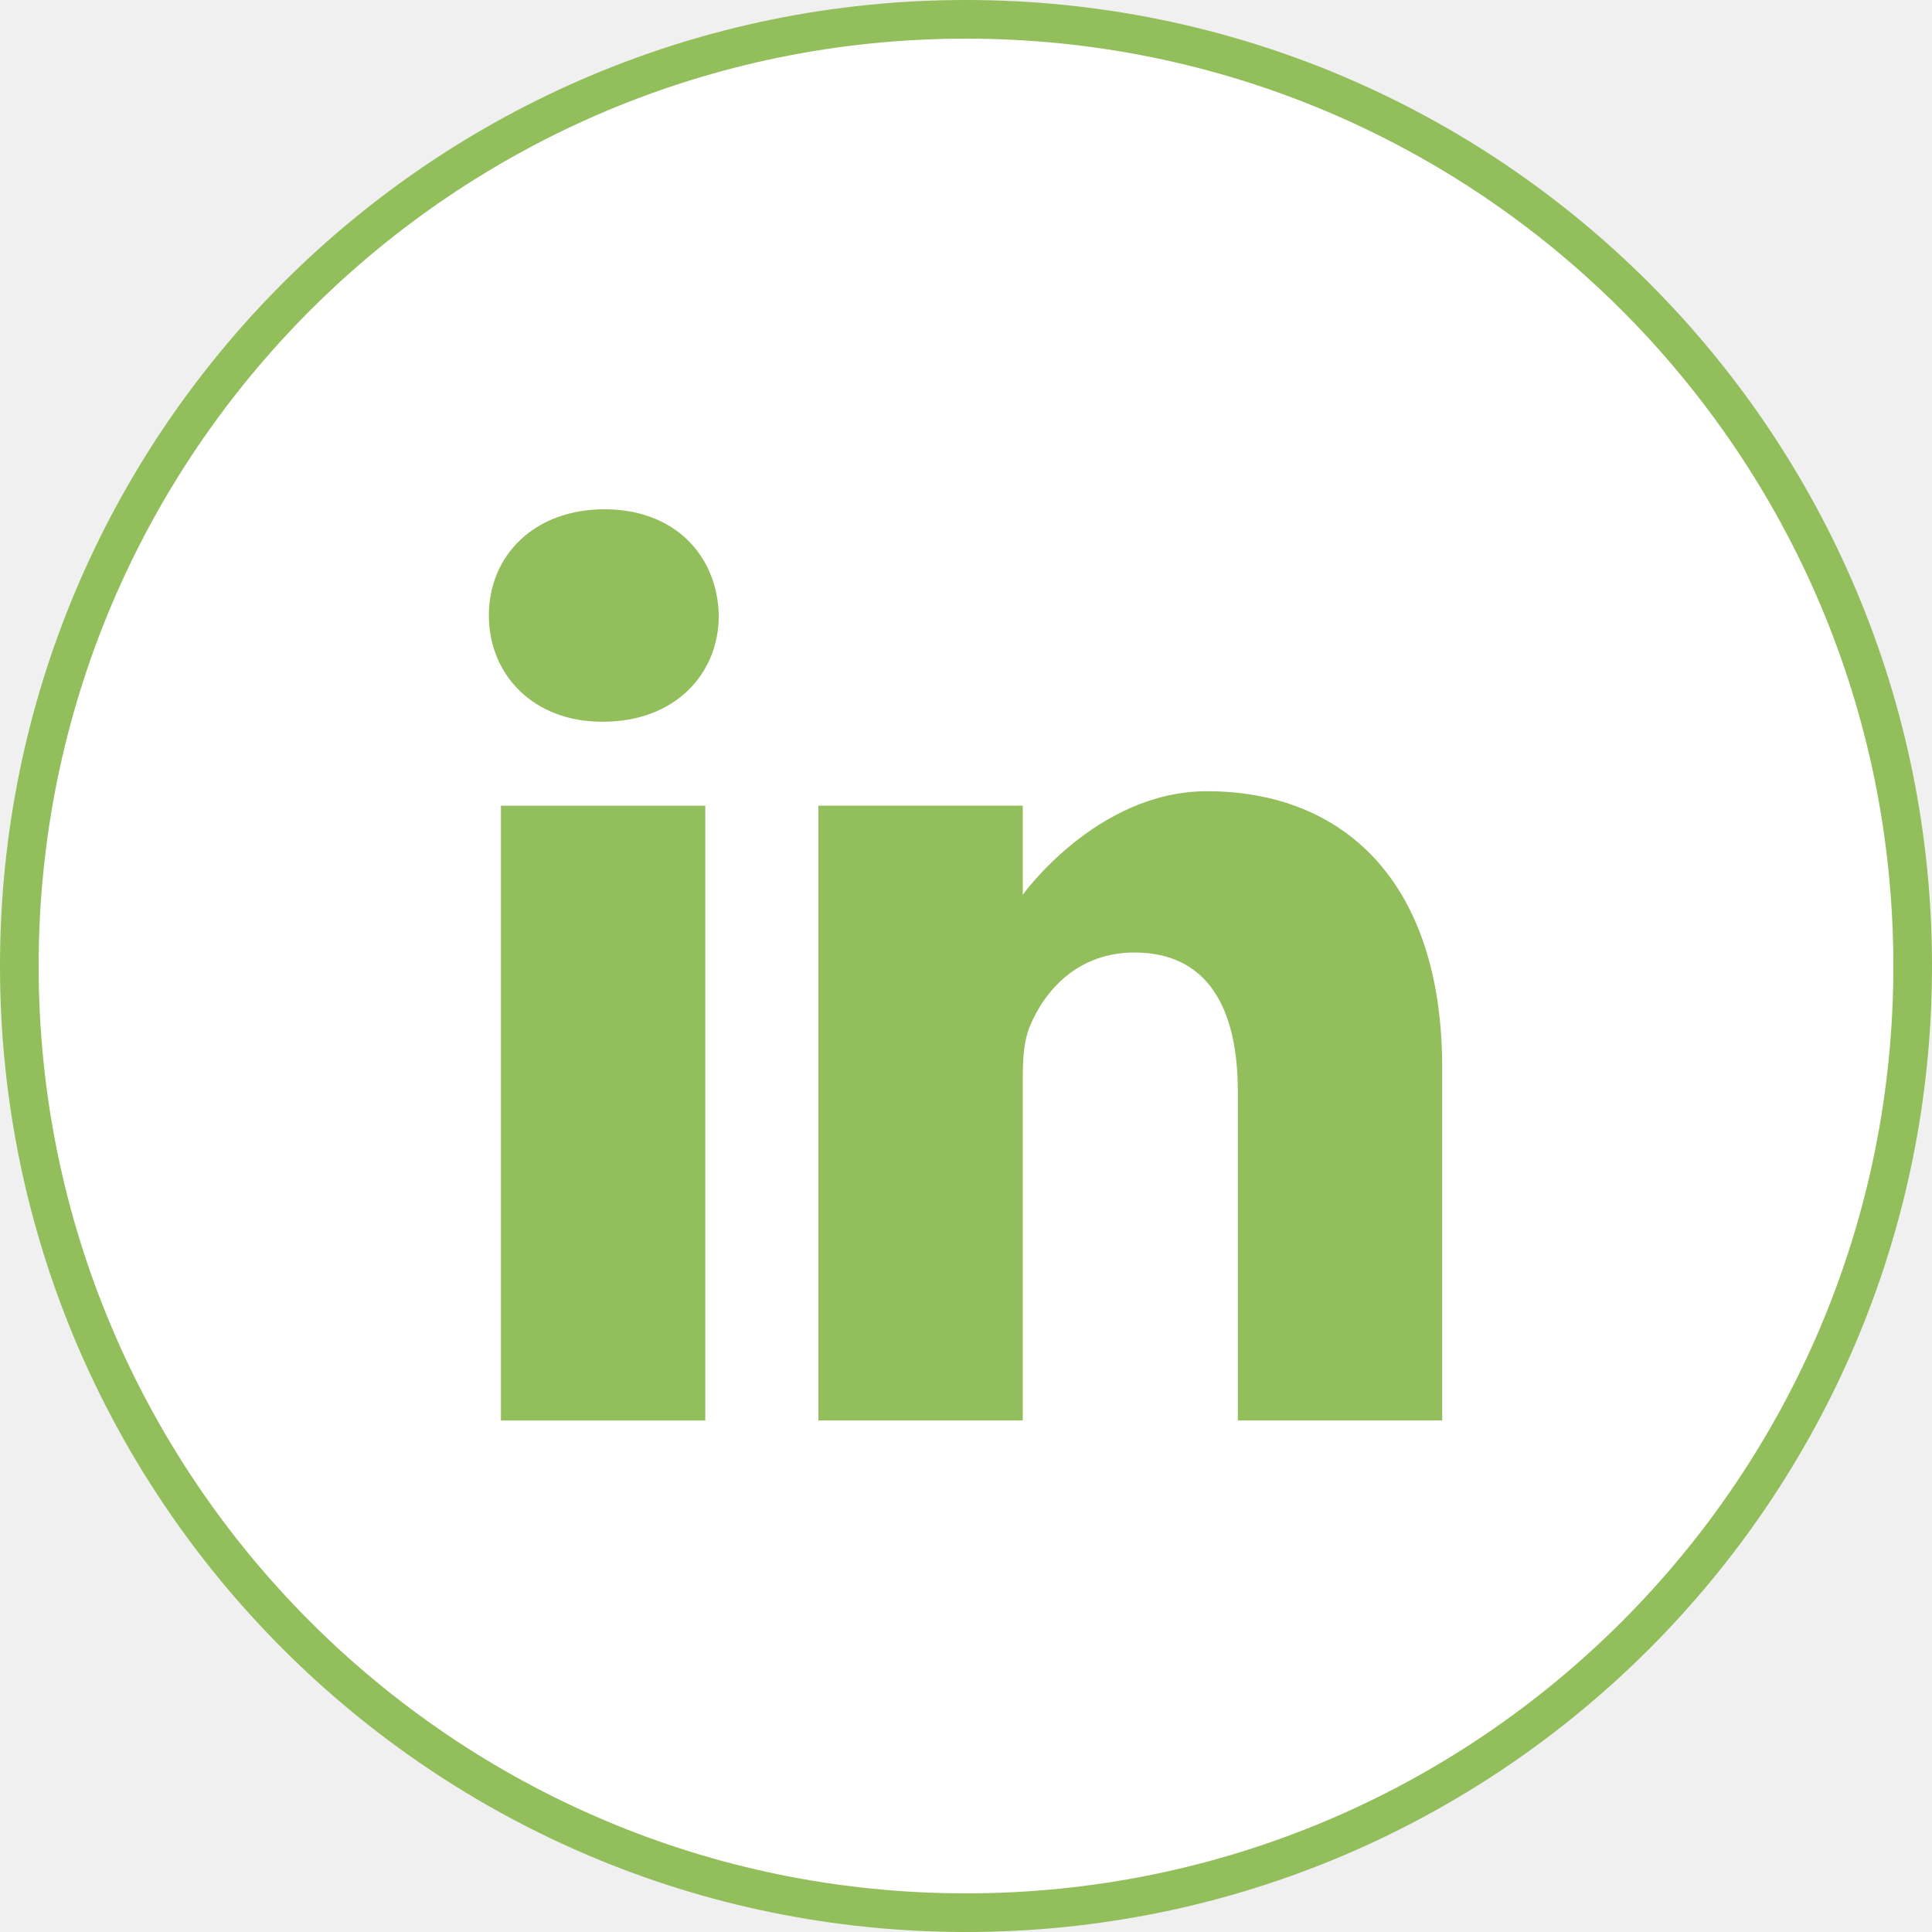
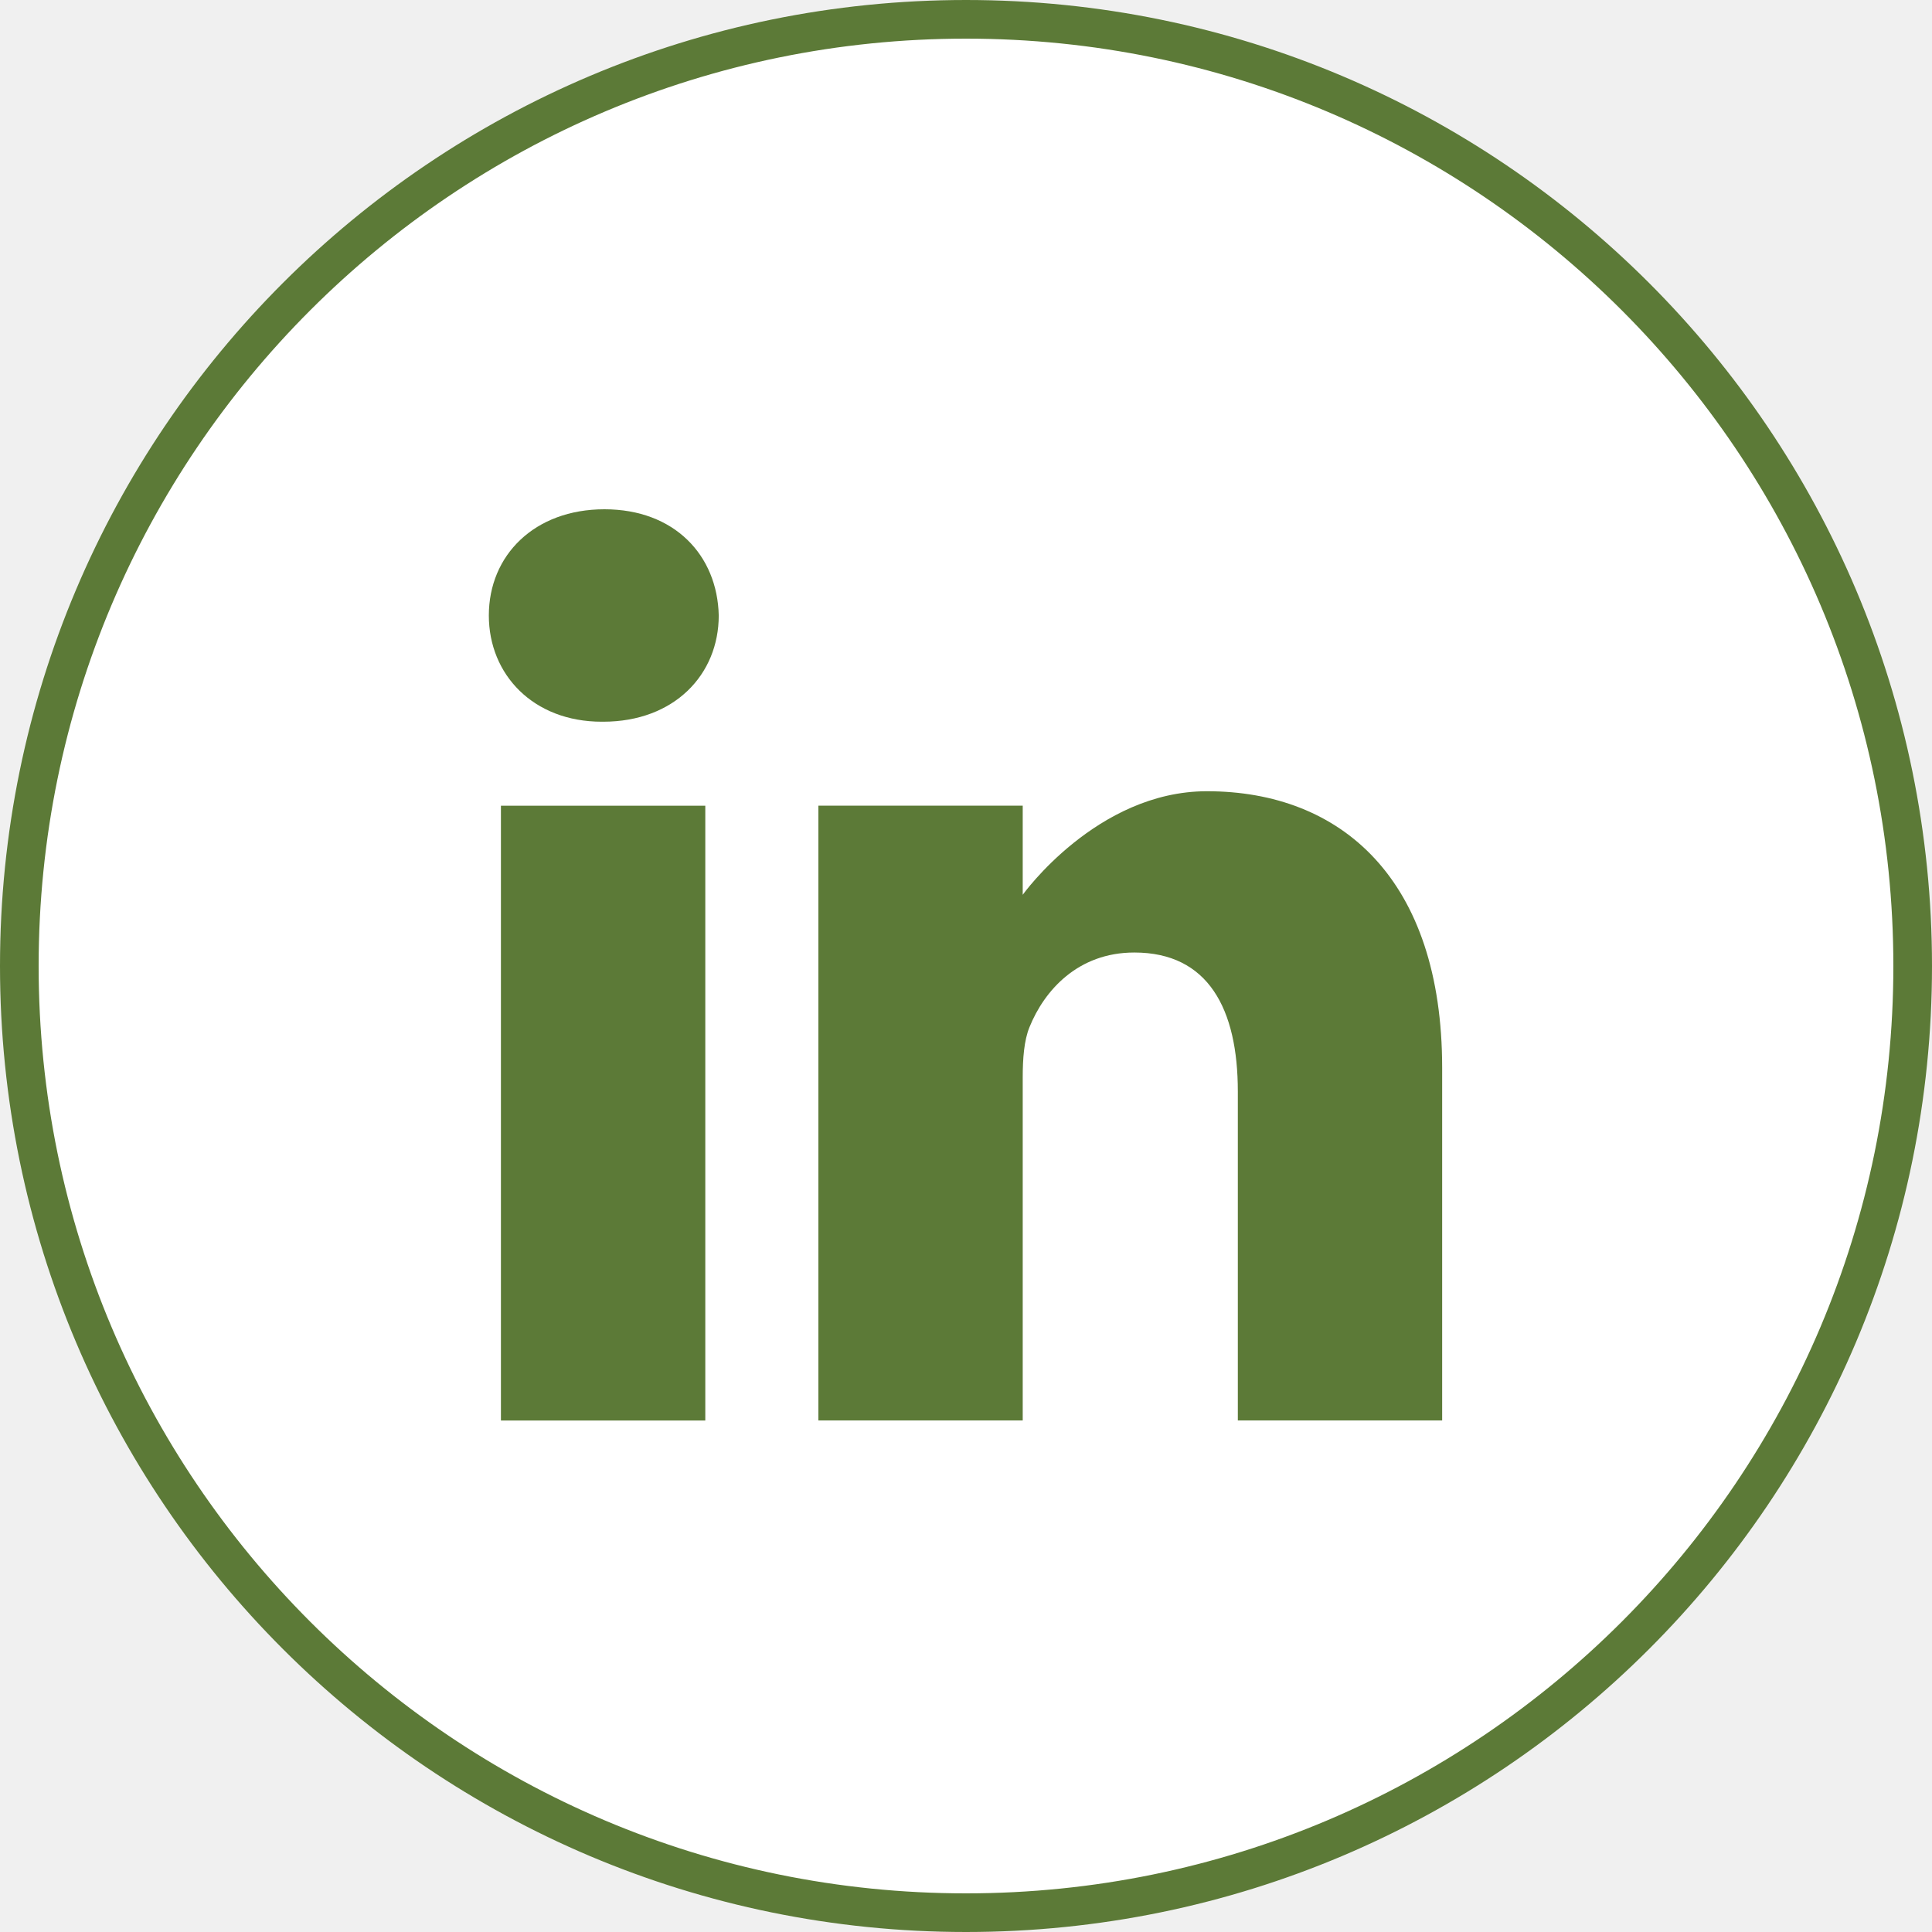
<svg xmlns="http://www.w3.org/2000/svg" width="50" height="50" viewBox="0 0 50 50" fill="none">
-   <circle cx="25" cy="25" r="24.5" fill="white" stroke="#92BE5C" />
-   <path d="M15.644 13.18C13.835 13.18 12.652 14.368 12.652 15.929C12.652 17.456 13.8 18.678 15.575 18.678H15.609C17.454 18.678 18.602 17.456 18.602 15.929C18.567 14.368 17.454 13.18 15.644 13.18Z" fill="#92BE5C" />
-   <path d="M12.964 20.852H18.253V36.763H12.964V20.852Z" fill="#92BE5C" />
-   <path d="M31.235 20.477C28.382 20.477 26.469 23.157 26.469 23.157V20.85H21.18V36.761H26.469V27.876C26.469 27.4 26.503 26.925 26.643 26.585C27.025 25.635 27.895 24.651 29.356 24.651C31.27 24.651 32.035 26.11 32.035 28.249V36.761H37.324V27.638C37.324 22.751 34.715 20.477 31.235 20.477Z" fill="#92BE5C" />
+   <circle cx="25" cy="25" r="24.5" fill="white" stroke="#5C7A37" />
+   <path d="M15.643 13.18C13.834 13.18 12.651 14.368 12.651 15.929C12.651 17.456 13.799 18.678 15.574 18.678H15.608C17.453 18.678 18.601 17.456 18.601 15.929C18.566 14.368 17.453 13.18 15.643 13.18Z" fill="#5C7A37" />
+   <path d="M12.964 20.852H18.253V36.763H12.964V20.852Z" fill="#5C7A37" />
+   <path d="M31.235 20.477C28.382 20.477 26.468 23.157 26.468 23.157V20.85H21.18V36.761H26.468V27.876C26.468 27.4 26.503 26.925 26.642 26.585C27.025 25.635 27.895 24.651 29.356 24.651C31.27 24.651 32.035 26.11 32.035 28.249V36.761H37.323V27.638C37.323 22.751 34.714 20.477 31.235 20.477Z" fill="#5C7A37" />
</svg>
